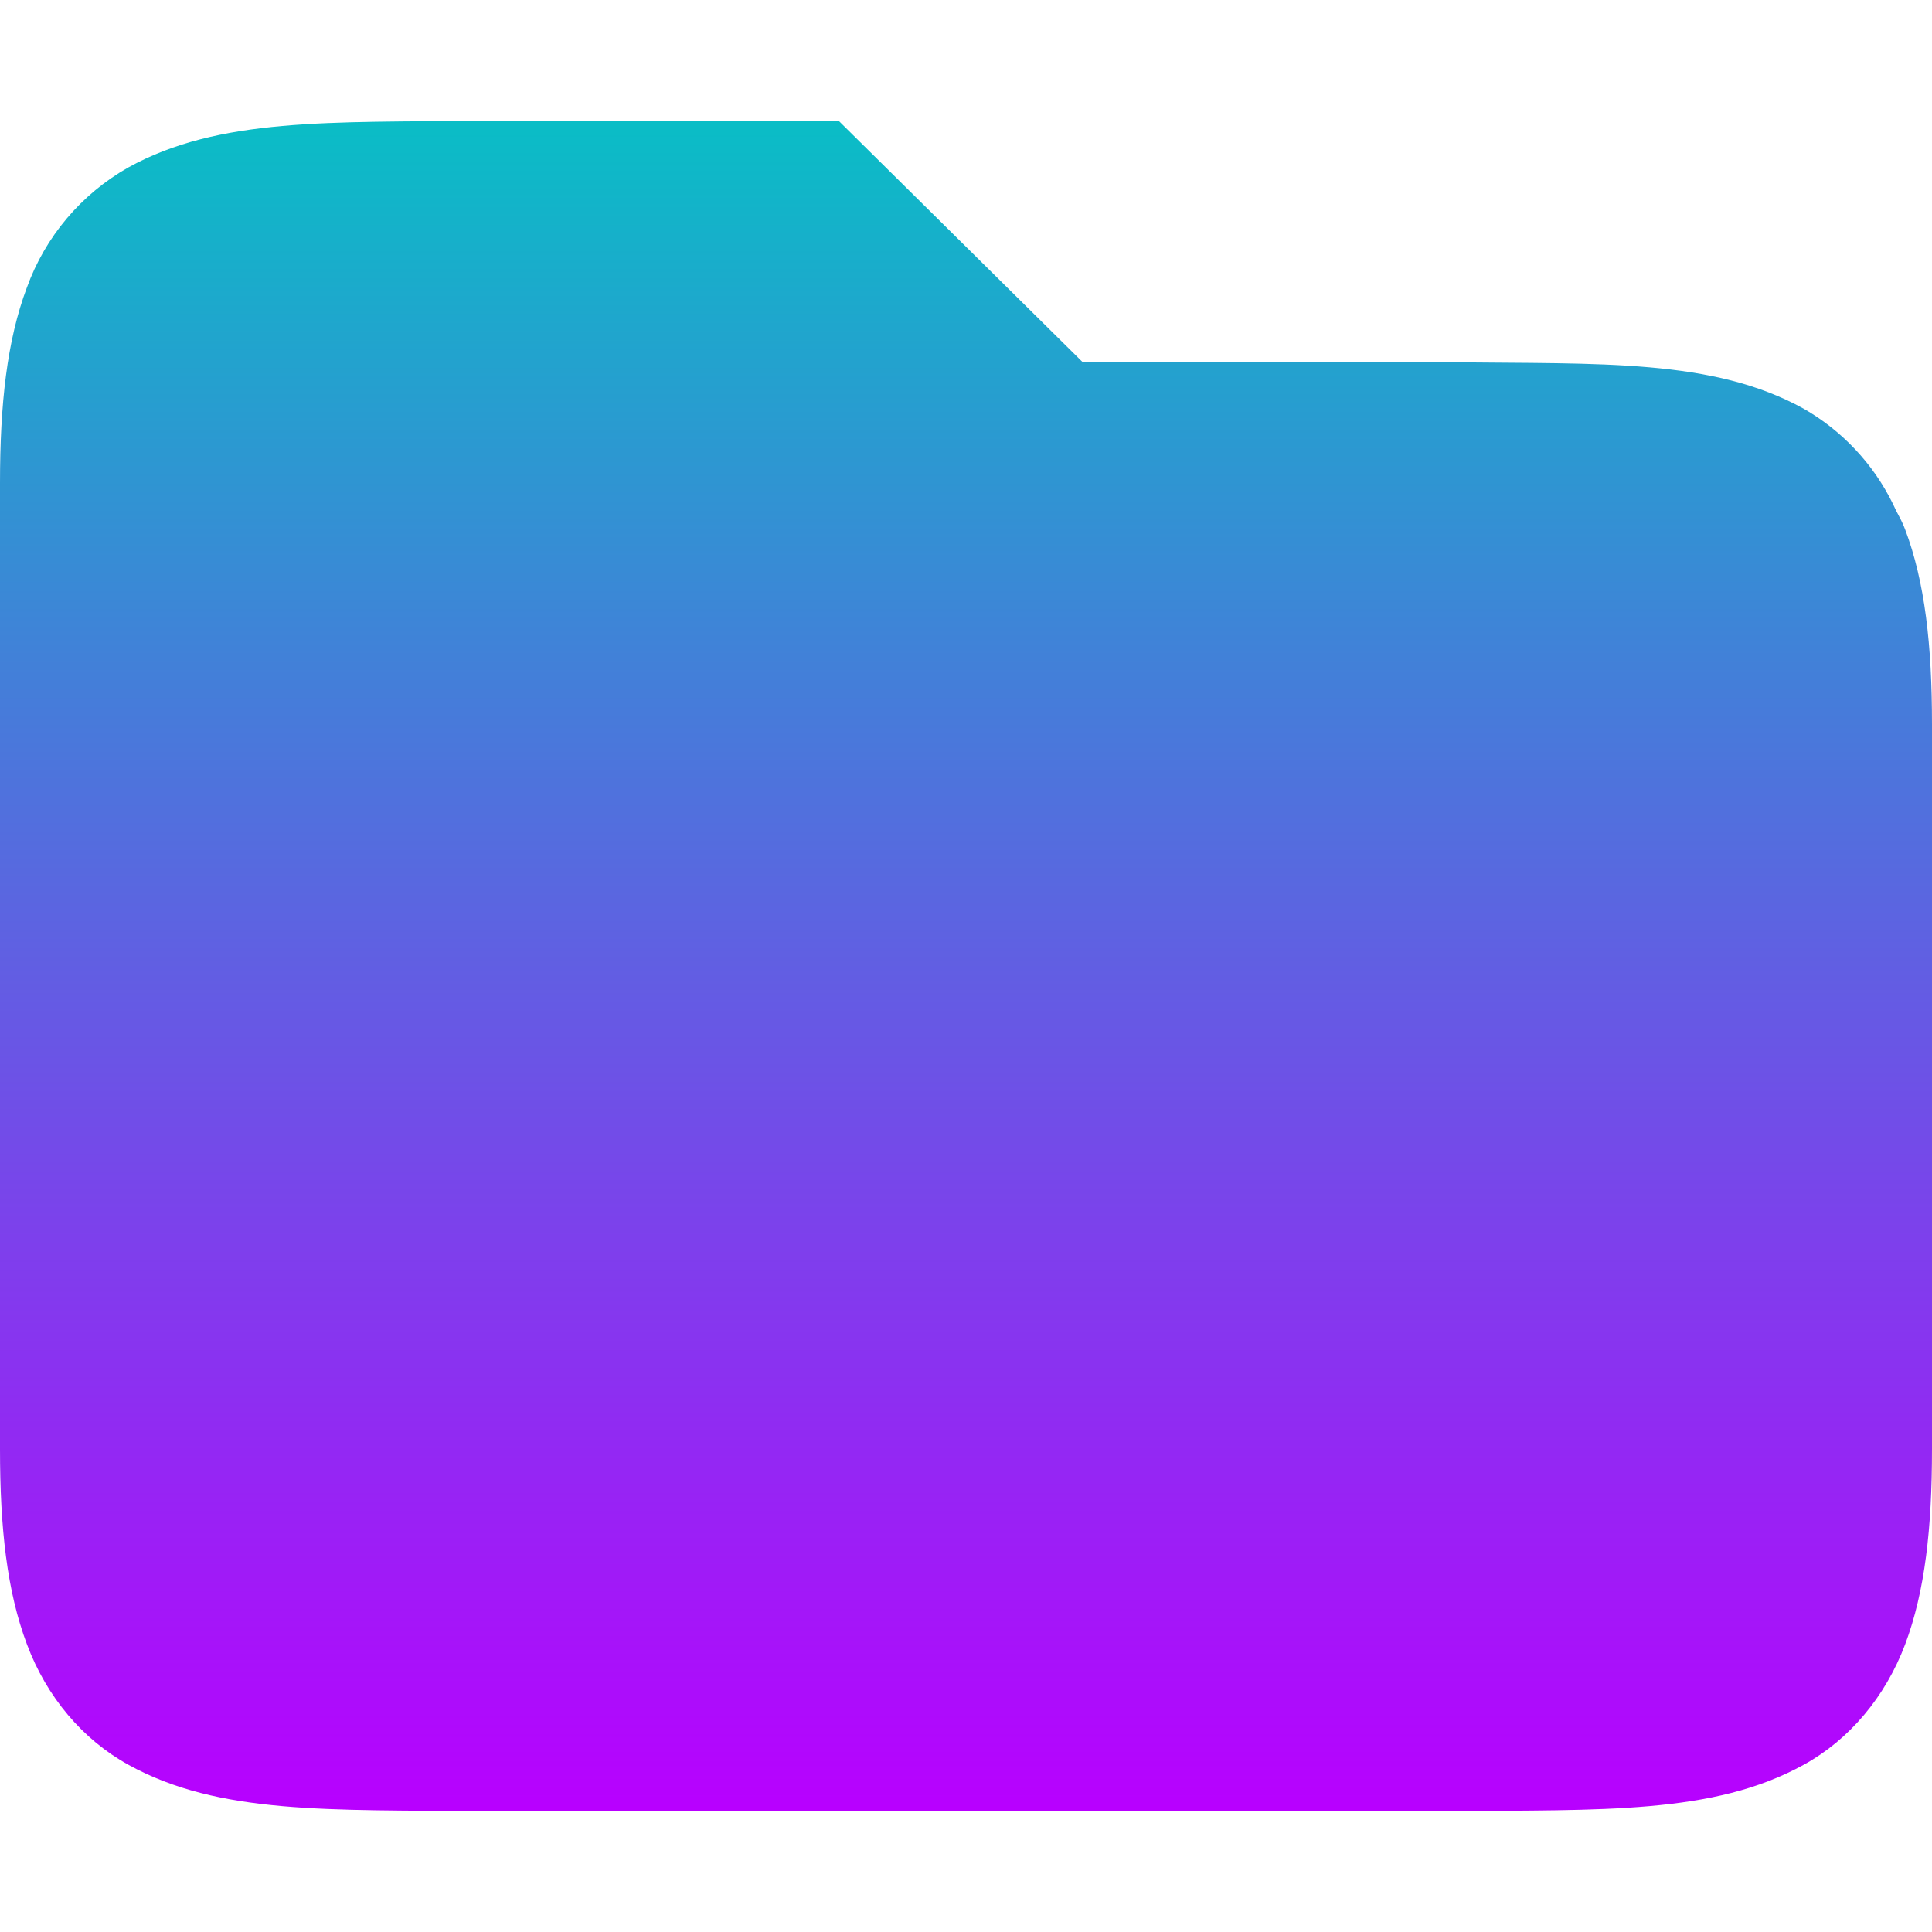
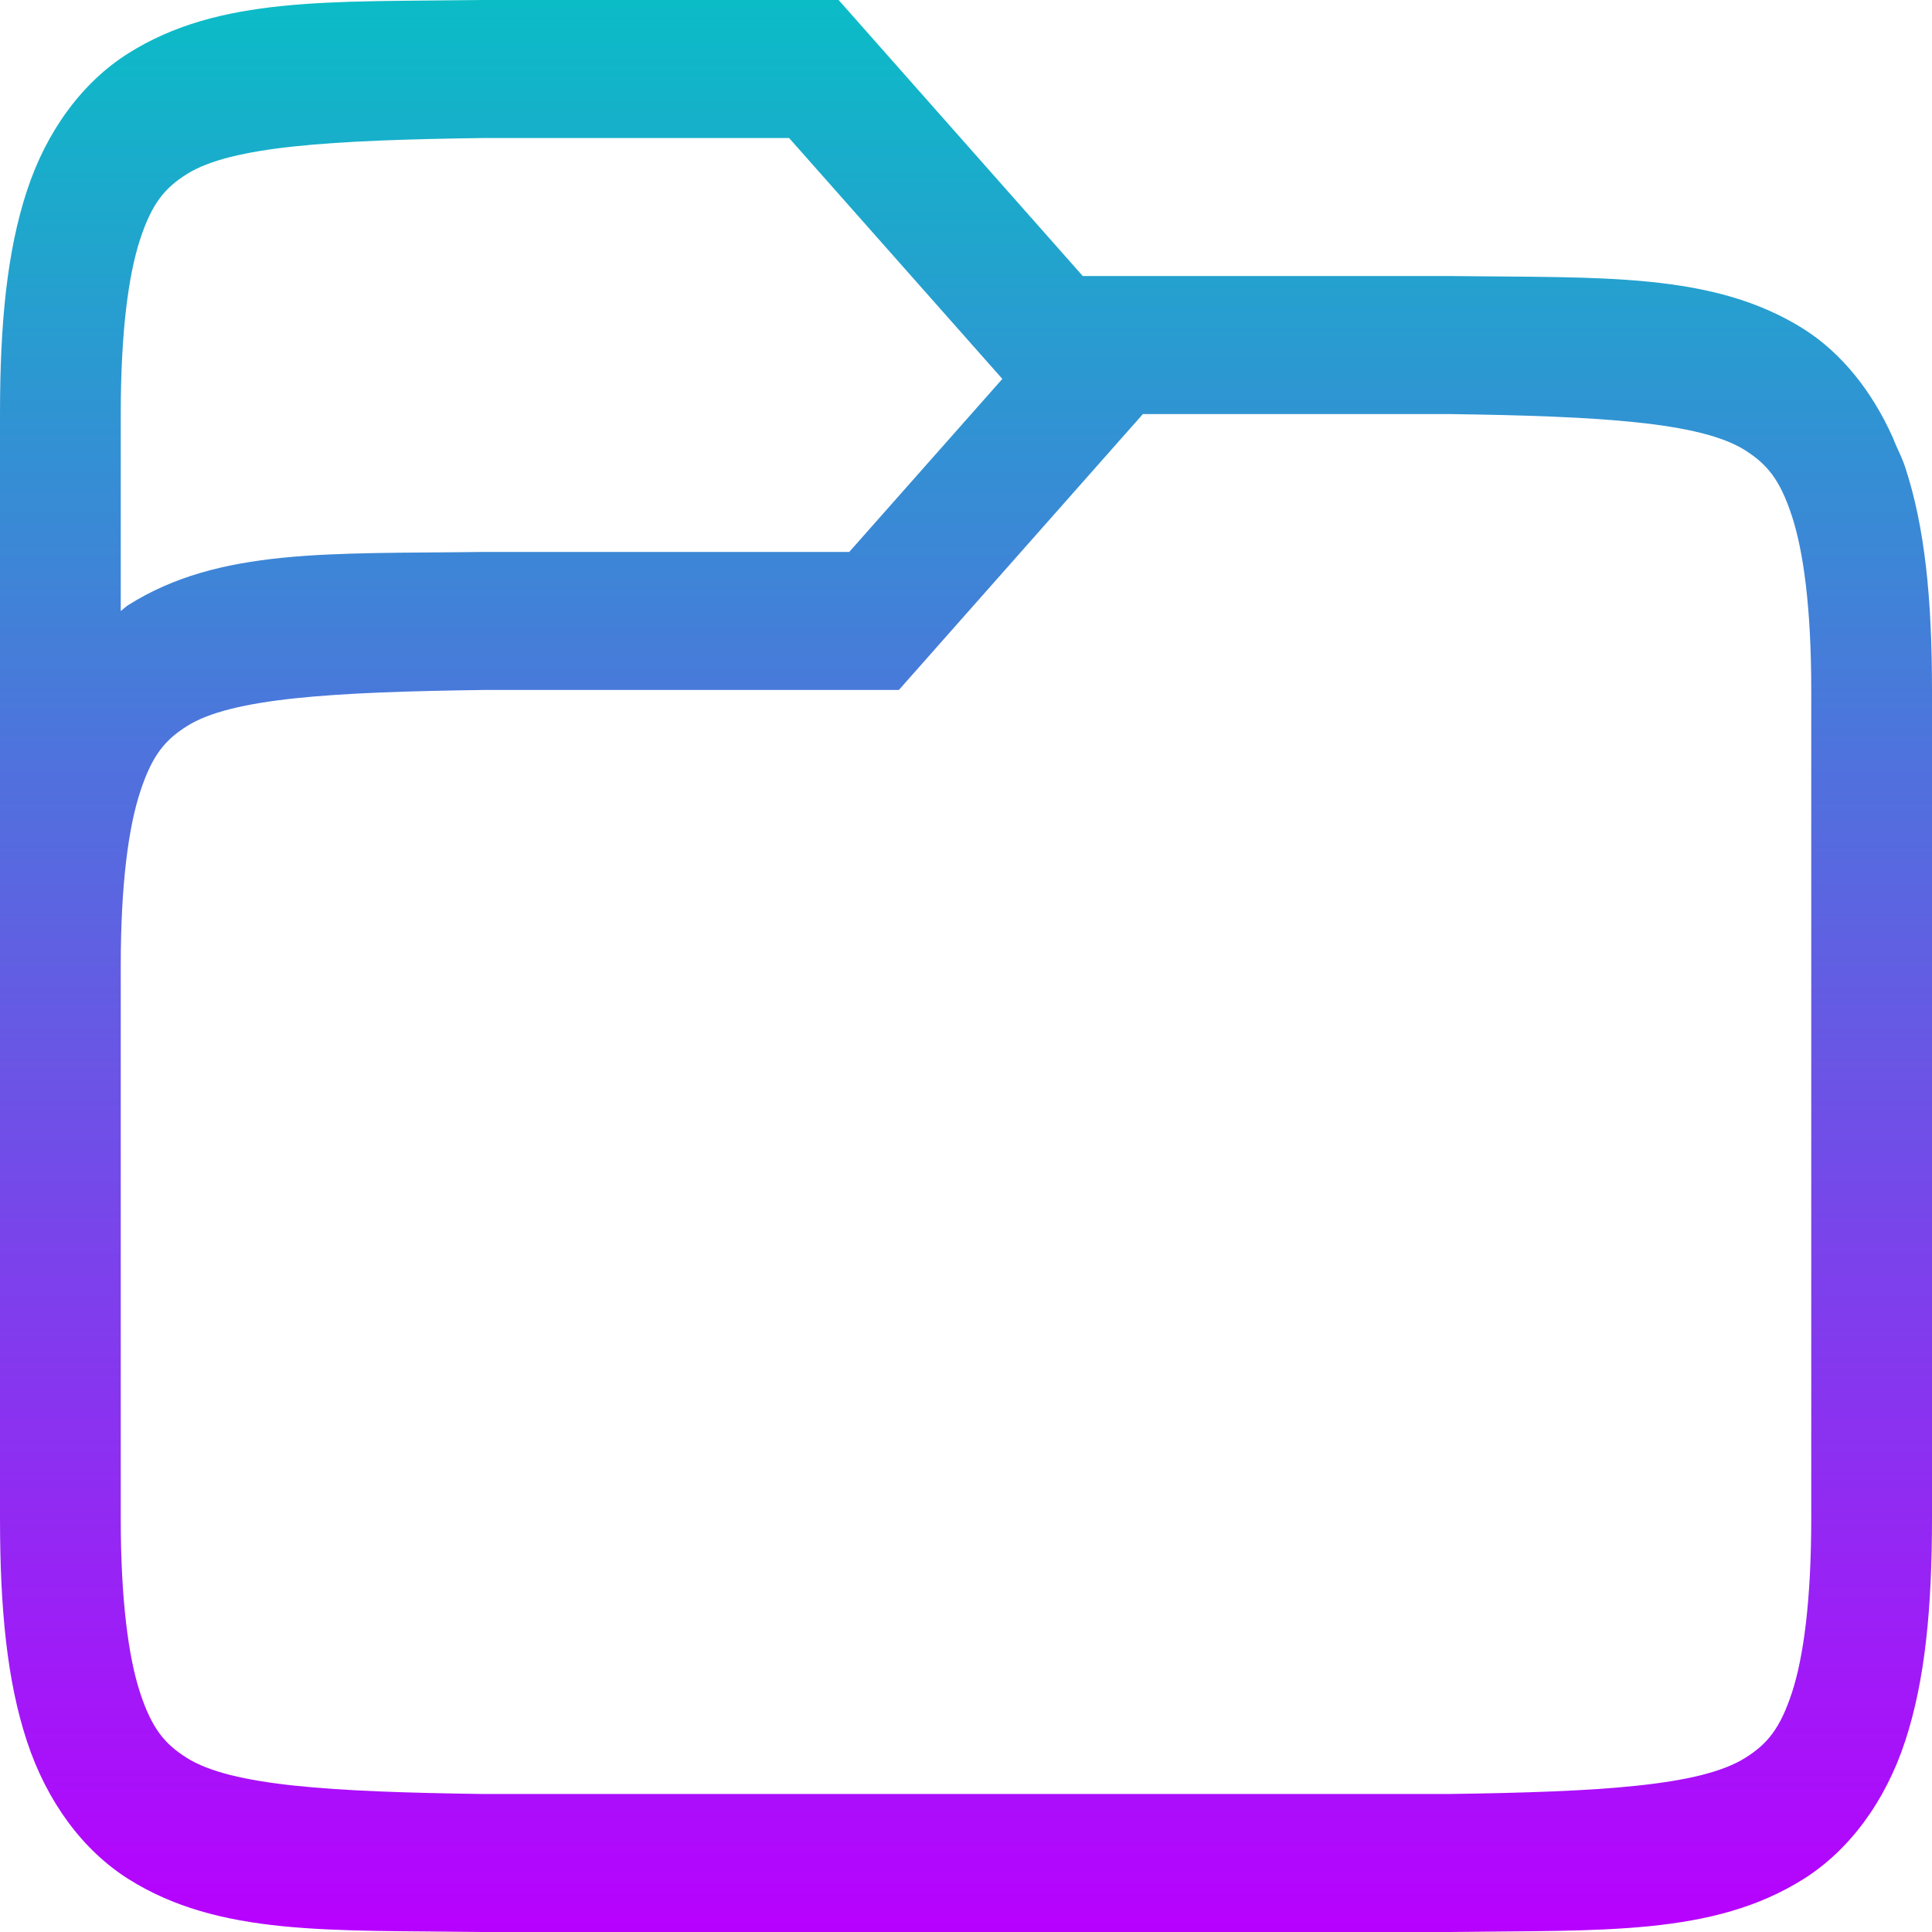
<svg xmlns="http://www.w3.org/2000/svg" width="16" height="16" version="1.1">
  <defs>
    <style id="current-color-scheme" type="text/css">
-    .ColorScheme-Text { color: #0abdc6; } .ColorScheme-Highlight { color: #1AD6AB; }
+    .ColorScheme-Text { color: #0abdc6; } .ColorScheme-Highlight { color:#5294e2; }
  </style>
    <linearGradient id="arrongin" x1="0%" x2="0%" y1="0%" y2="100%">
-       <stop offset="0%" style="stop-color: #dd9b44; stop-opacity: 1" />
-       <stop offset="100%" style="stop-color: #ad6c16; stop-opacity: 1" />
+       <stop offset="0%" style="stop-color:#dd9b44; stop-opacity:1" />
+       <stop offset="100%" style="stop-color:#ad6c16; stop-opacity:1" />
    </linearGradient>
    <linearGradient id="aurora" x1="0%" x2="0%" y1="0%" y2="100%">
-       <stop offset="0%" style="stop-color: #09D4DF; stop-opacity: 1" />
-       <stop offset="100%" style="stop-color: #9269F4; stop-opacity: 1" />
+       <stop offset="0%" style="stop-color:#09D4DF; stop-opacity:1" />
+       <stop offset="100%" style="stop-color:#9269F4; stop-opacity:1" />
    </linearGradient>
    <linearGradient id="cyberneon" x1="0%" x2="0%" y1="0%" y2="100%">
-       <stop offset="0" style="stop-color: #0abdc6; stop-opacity: 1" />
-       <stop offset="1" style="stop-color: #ea00d9; stop-opacity: 1" />
+       <stop offset="0" style="stop-color:#0abdc6; stop-opacity:1" />
+       <stop offset="1" style="stop-color:#ea00d9; stop-opacity:1" />
    </linearGradient>
    <linearGradient id="fitdance" x1="0%" x2="0%" y1="0%" y2="100%">
-       <stop offset="0%" style="stop-color: #1AD6AB; stop-opacity: 1" />
-       <stop offset="100%" style="stop-color: #329DB6; stop-opacity: 1" />
+       <stop offset="0%" style="stop-color:#1AD6AB; stop-opacity:1" />
+       <stop offset="100%" style="stop-color:#329DB6; stop-opacity:1" />
    </linearGradient>
    <linearGradient id="oomox" x1="0%" x2="0%" y1="0%" y2="100%">
-       <stop offset="0%" style="stop-color: #0abdc6; stop-opacity: 1" />
-       <stop offset="100%" style="stop-color: #b800ff; stop-opacity: 1" />
+       <stop offset="0%" style="stop-color:#0abdc6; stop-opacity:1" />
+       <stop offset="100%" style="stop-color:#b800ff; stop-opacity:1" />
    </linearGradient>
    <linearGradient id="rainblue" x1="0%" x2="0%" y1="0%" y2="100%">
-       <stop offset="0%" style="stop-color: #00F260; stop-opacity: 1" />
-       <stop offset="100%" style="stop-color: #0575E6; stop-opacity: 1" />
+       <stop offset="0%" style="stop-color:#00F260; stop-opacity:1" />
+       <stop offset="100%" style="stop-color:#0575E6; stop-opacity:1" />
    </linearGradient>
    <linearGradient id="sunrise" x1="0%" x2="0%" y1="0%" y2="100%">
-       <stop offset="0%" style="stop-color: #FF8501; stop-opacity: 1" />
-       <stop offset="100%" style="stop-color: #FFCB01; stop-opacity: 1" />
+       <stop offset="0%" style="stop-color: #FF8501; stop-opacity:1" />
+       <stop offset="100%" style="stop-color: #FFCB01; stop-opacity:1" />
    </linearGradient>
    <linearGradient id="telinkrin" x1="0%" x2="0%" y1="0%" y2="100%">
-       <stop offset="0%" style="stop-color: #b2ced6; stop-opacity: 1" />
-       <stop offset="100%" style="stop-color: #6da5b7; stop-opacity: 1" />
+       <stop offset="0%" style="stop-color: #b2ced6; stop-opacity:1" />
+       <stop offset="100%" style="stop-color: #6da5b7; stop-opacity:1" />
    </linearGradient>
    <linearGradient id="60spsycho" x1="0%" x2="0%" y1="0%" y2="100%">
-       <stop offset="0%" style="stop-color: #df5940; stop-opacity: 1" />
-       <stop offset="25%" style="stop-color: #d8d15f; stop-opacity: 1" />
-       <stop offset="50%" style="stop-color: #e9882a; stop-opacity: 1" />
-       <stop offset="100%" style="stop-color: #279362; stop-opacity: 1" />
+       <stop offset="0%" style="stop-color: #df5940; stop-opacity:1" />
+       <stop offset="25%" style="stop-color: #d8d15f; stop-opacity:1" />
+       <stop offset="50%" style="stop-color: #e9882a; stop-opacity:1" />
+       <stop offset="100%" style="stop-color: #279362; stop-opacity:1" />
    </linearGradient>
    <linearGradient id="90ssummer" x1="0%" x2="0%" y1="0%" y2="100%">
-       <stop offset="0%" style="stop-color: #f618c7; stop-opacity: 1" />
-       <stop offset="20%" style="stop-color: #94ffab; stop-opacity: 1" />
-       <stop offset="50%" style="stop-color: #fbfd54; stop-opacity: 1" />
-       <stop offset="100%" style="stop-color: #0f83ae; stop-opacity: 1" />
+       <stop offset="0%" style="stop-color: #f618c7; stop-opacity:1" />
+       <stop offset="20%" style="stop-color: #94ffab; stop-opacity:1" />
+       <stop offset="50%" style="stop-color: #fbfd54; stop-opacity:1" />
+       <stop offset="100%" style="stop-color: #0f83ae; stop-opacity:1" />
    </linearGradient>
  </defs>
-   <path fill="url(#oomox)" class="ColorScheme-Text" d="M 3.994 1 C 2.736 1.015 1.815 0.971 1.062 1.387 C 0.672 1.608 0.374 1.961 0.222 2.383 C 0.058 2.821 0 3.343 0 4 L 0 12 C 0 12.658 0.058 13.179 0.223 13.617 C 0.387 14.056 0.686 14.407 1.063 14.615 C 1.815 15.031 2.736 14.985 3.994 15 L 12.006 15 C 13.264 14.985 14.185 15.03 14.938 14.615 C 15.314 14.408 15.613 14.055 15.778 13.617 C 15.942 13.179 16 12.657 16 12 L 16 6 C 16 5.342 15.942 4.821 15.777 4.383 C 15.757 4.328 15.729 4.279 15.703 4.229 L 15.676 4.172 C 15.514 3.842 15.257 3.568 14.938 3.385 C 14.185 2.969 13.264 3.015 12.006 3 L 8.967 3 L 6.945 1 L 3.996 1 L 3.994 1 Z" />
+   <path fill="url(#oomox)" class="ColorScheme-Text" d="M 3.994,0 C 2.736,0.017 1.815,-0.033 1.062,0.442 0.686,0.679 0.387,1.079 0.223,1.58 0.058,2.082 0,2.677 0,3.429 v 9.143 c 0,0.752 0.058,1.347 0.223,1.848 0.165,0.501 0.463,0.903 0.84,1.141 C 1.815,16.035 2.736,15.983 3.994,16 h 0.006 8 0.006 c 1.258,-0.017 2.179,0.035 2.932,-0.44 0.376,-0.237 0.675,-0.639 0.84,-1.141 C 15.942,13.918 16,13.323 16,12.571 V 9.143 5.714 c 0,-0.752 -0.058,-1.347 -0.223,-1.848 -0.021,-0.062 -0.048,-0.119 -0.074,-0.176 -0.01,-0.021 -0.018,-0.043 -0.027,-0.065 C 15.503,3.238 15.25,2.923 14.938,2.725 14.185,2.251 13.264,2.302 12.006,2.286 H 12 8.967 L 6.945,4.57e-5 H 3.996 Z m 0.012,1.143 h 2.529 L 8.301,3.138 7.033,4.571 H 4 3.994 C 2.736,4.588 1.815,4.536 1.062,5.011 c -0.022,0.014 -0.041,0.034 -0.062,0.049 V 3.429 c 0,-0.677 0.063,-1.149 0.16,-1.446 C 1.258,1.685 1.363,1.558 1.547,1.442 1.913,1.211 2.742,1.16 4.006,1.143 Z m 5.459,2.286 h 2.527 c 1.264,0.017 2.092,0.068 2.459,0.299 0.183,0.116 0.289,0.243 0.387,0.54 C 14.936,4.565 15,5.037 15,5.714 v 3.429 3.429 c 0,0.677 -0.063,1.149 -0.16,1.446 -0.098,0.297 -0.203,0.425 -0.387,0.54 C 14.087,14.789 13.26,14.84 12,14.857 H 11.994 4 C 2.74,14.84 1.913,14.789 1.547,14.558 1.363,14.442 1.258,14.315 1.16,14.018 1.063,13.721 1,13.248 1,12.571 V 8 C 1,7.323 1.064,6.851 1.162,6.554 1.26,6.256 1.365,6.129 1.549,6.013 1.916,5.782 2.744,5.731 4.008,5.714 h 3.436 z" />
</svg>
